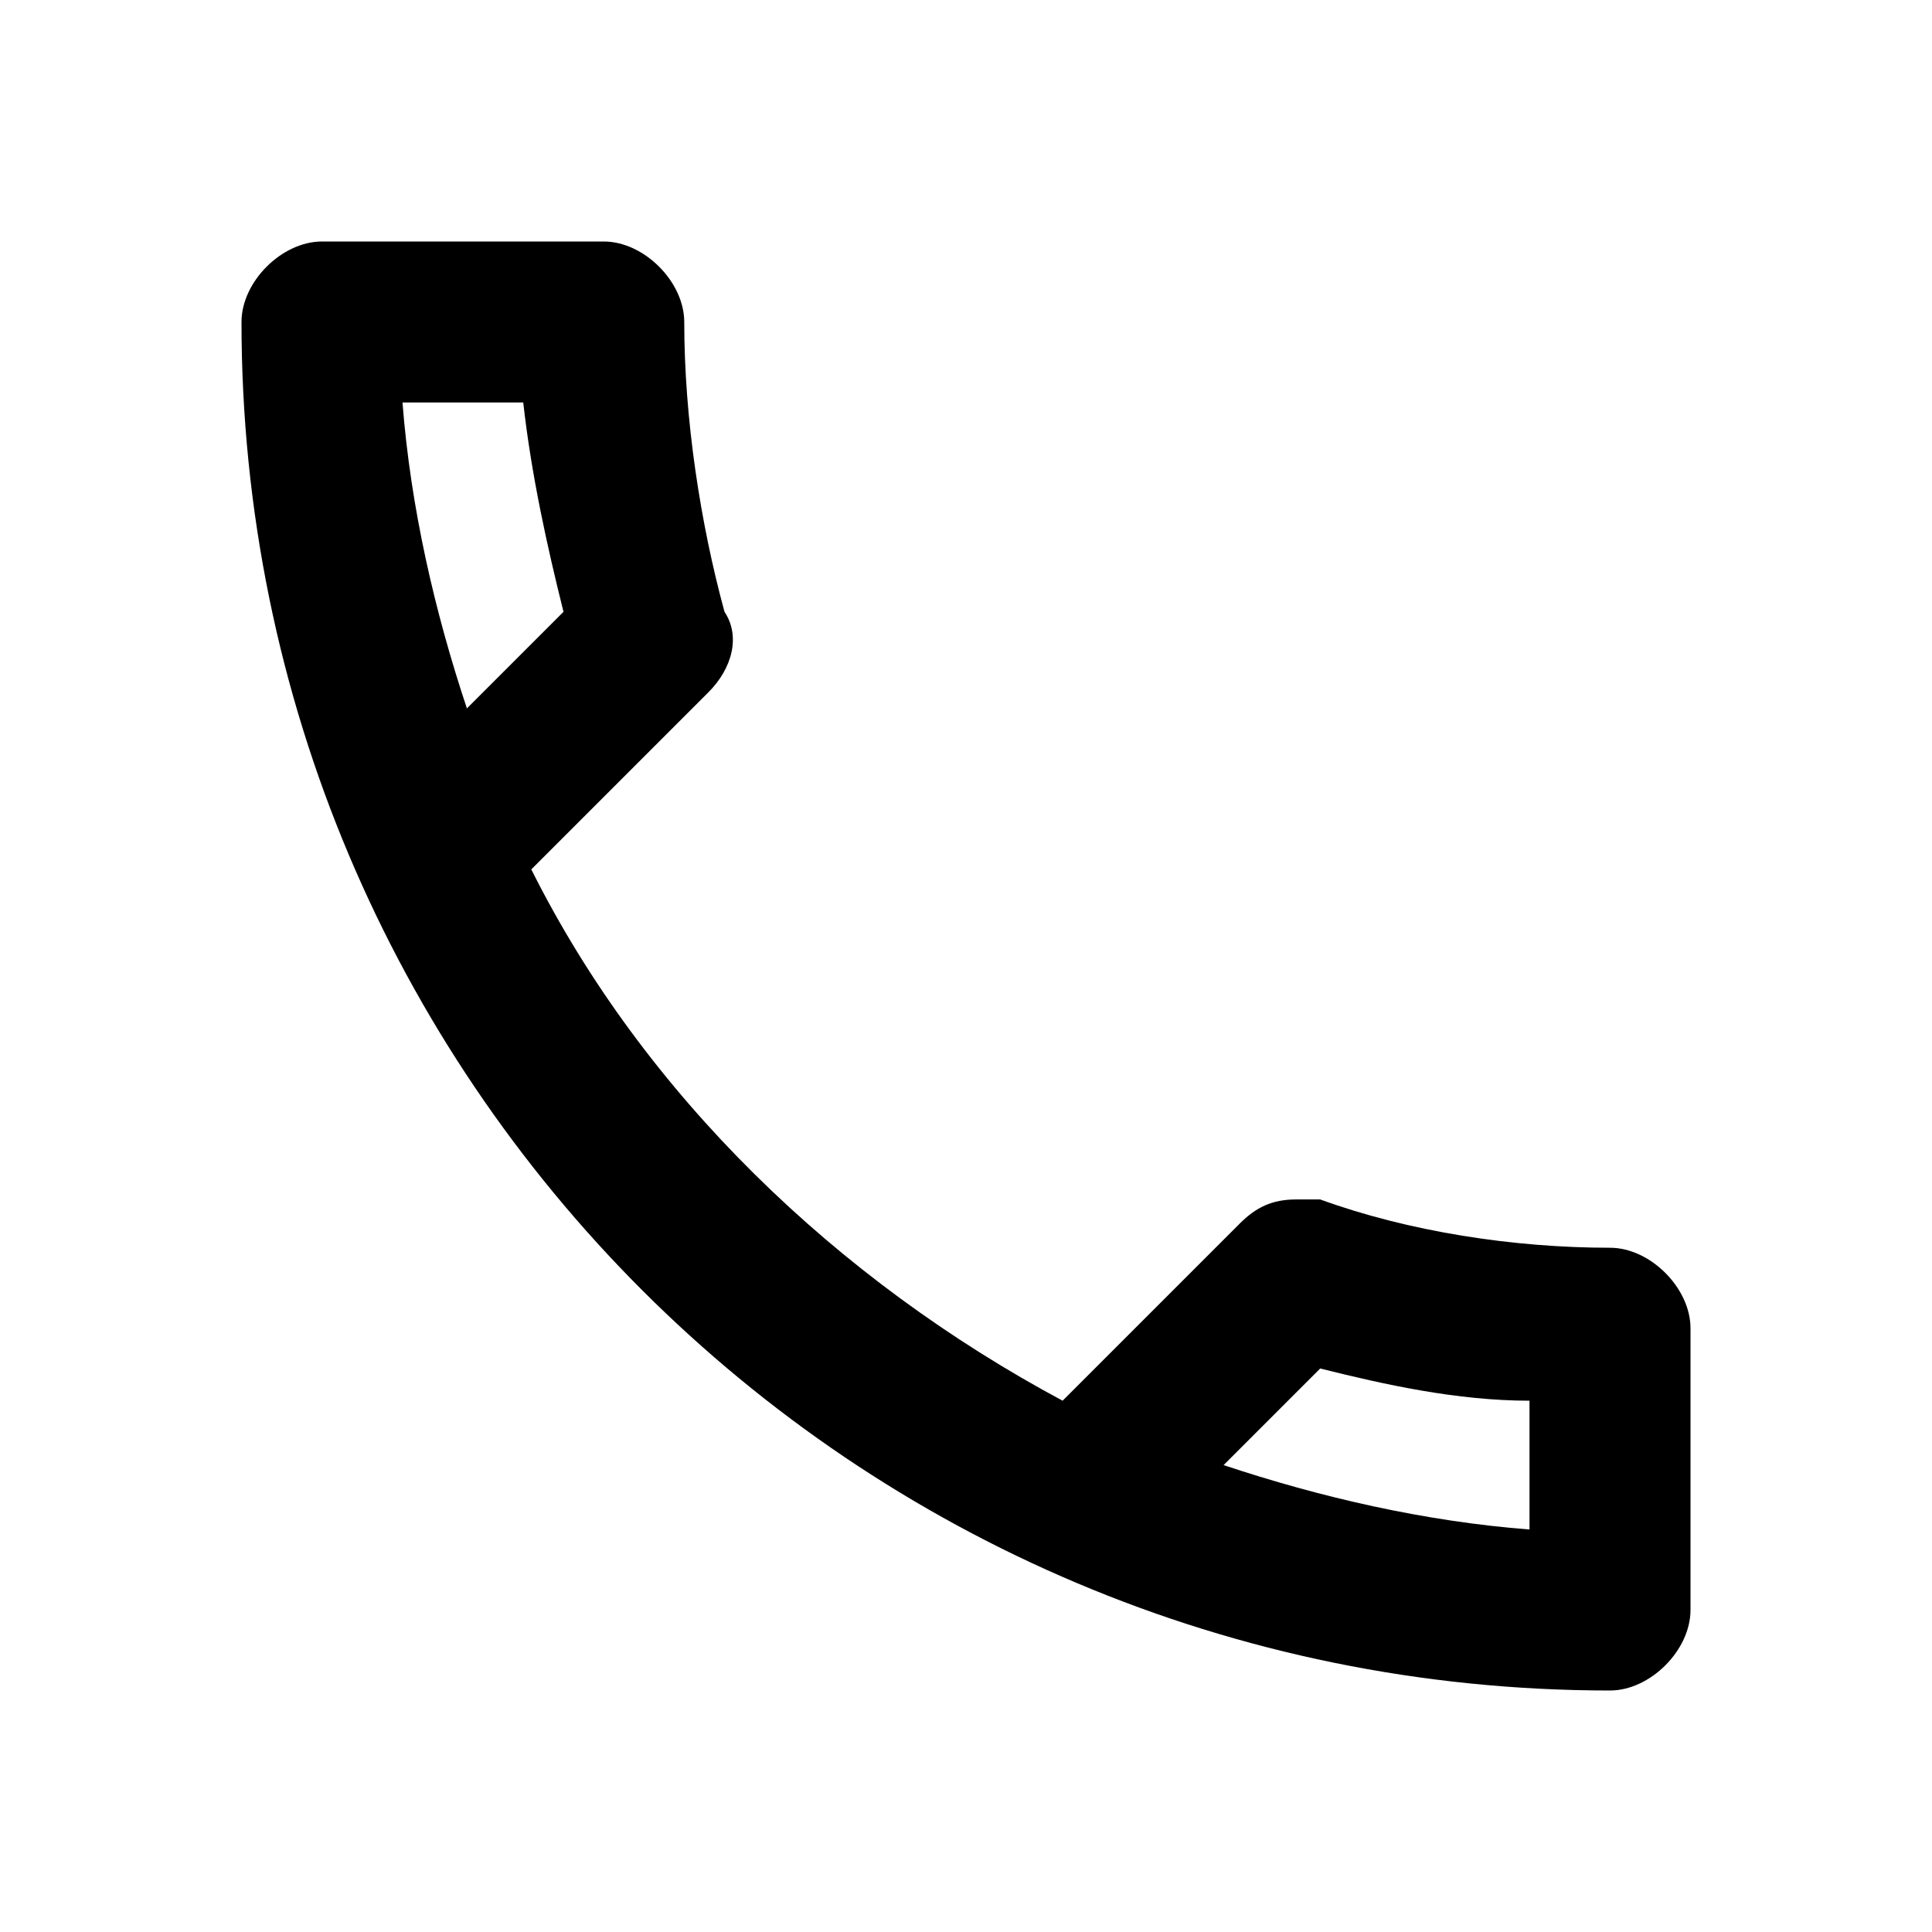
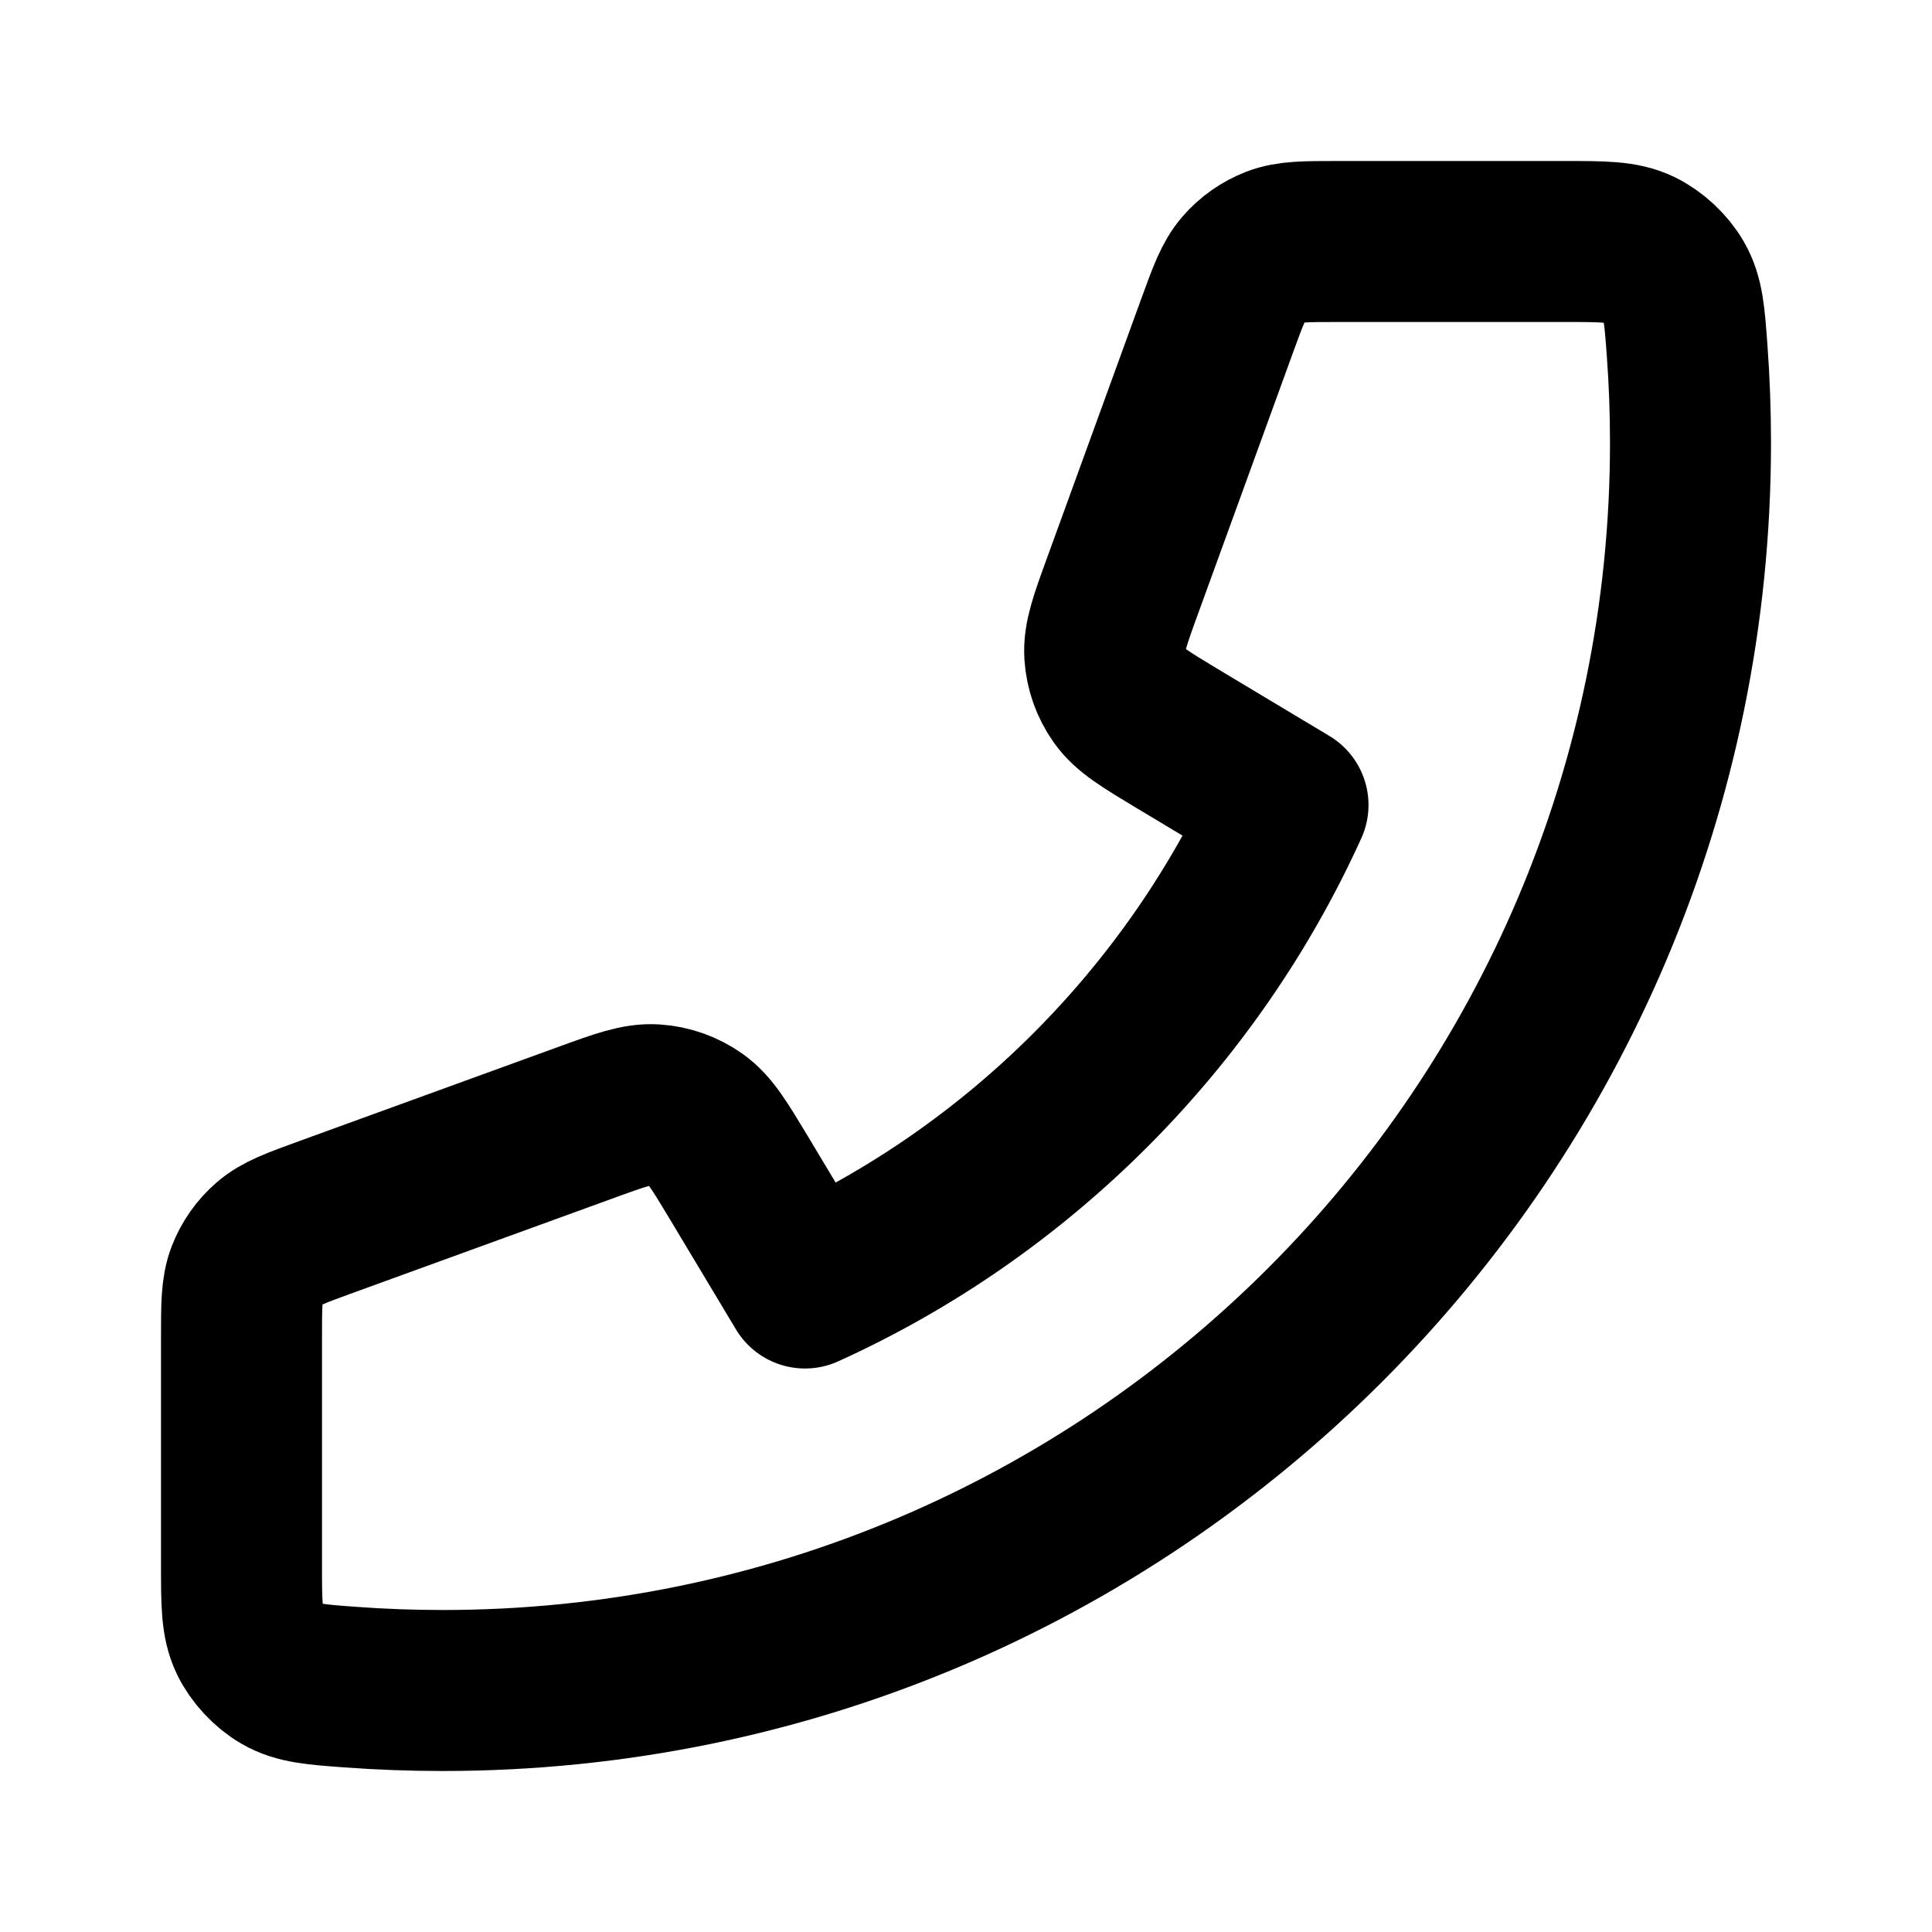
- <svg xmlns="http://www.w3.org/2000/svg" viewBox="0 0 24 24">
-   <path d="M20,15.5C18.8,15.5 17.5,15.3 16.4,14.9C16.3,14.9 16.2,14.9 16.1,14.9C15.8,14.9 15.6,15 15.4,15.2L13.2,17.4C10.4,15.9 8,13.6 6.6,10.8L8.8,8.6C9.1,8.3 9.2,7.9 9,7.6C8.7,6.5 8.5,5.2 8.5,4C8.5,3.5 8,3 7.5,3H4C3.5,3 3,3.5 3,4C3,13.4 10.6,21 20,21C20.5,21 21,20.5 21,20V16.5C21,16 20.5,15.5 20,15.5M5,5H6.5C6.6,5.9 6.8,6.8 7,7.6L5.8,8.8C5.4,7.6 5.1,6.3 5,5M19,19C17.7,18.9 16.4,18.6 15.2,18.2L16.4,17C17.2,17.2 18.1,17.4 19,17.4V19Z" />
+ <svg xmlns="http://www.w3.org/2000/svg" width="800px" height="800px" viewBox="0 0 24 24" fill="none">
+   <path d="M21 5.5C21 14.06 14.06 21 5.5 21C5.114 21 4.731 20.986 4.352 20.958C3.917 20.926 3.699 20.91 3.501 20.796C3.337 20.702 3.181 20.535 3.099 20.364C3 20.158 3 19.918 3 19.438V16.621C3 16.217 3 16.015 3.066 15.842C3.125 15.689 3.22 15.553 3.344 15.446C3.484 15.324 3.674 15.255 4.053 15.117L7.26 13.951C7.702 13.79 7.922 13.71 8.132 13.724C8.316 13.736 8.494 13.799 8.645 13.906C8.816 14.027 8.937 14.229 9.179 14.631L10 16C12.65 14.8 14.798 12.649 16 10L14.631 9.179C14.229 8.937 14.027 8.816 13.906 8.645C13.799 8.494 13.736 8.316 13.724 8.132C13.71 7.922 13.79 7.702 13.951 7.26L13.951 7.26L15.117 4.053C15.255 3.674 15.324 3.484 15.446 3.344C15.553 3.22 15.689 3.125 15.842 3.066C16.015 3 16.217 3 16.621 3H19.438C19.918 3 20.158 3 20.364 3.099C20.535 3.181 20.702 3.337 20.796 3.501C20.91 3.699 20.926 3.917 20.958 4.352C20.986 4.731 21 5.114 21 5.5Z" stroke="#000000" stroke-width="2" stroke-linecap="round" stroke-linejoin="round" />
</svg>
